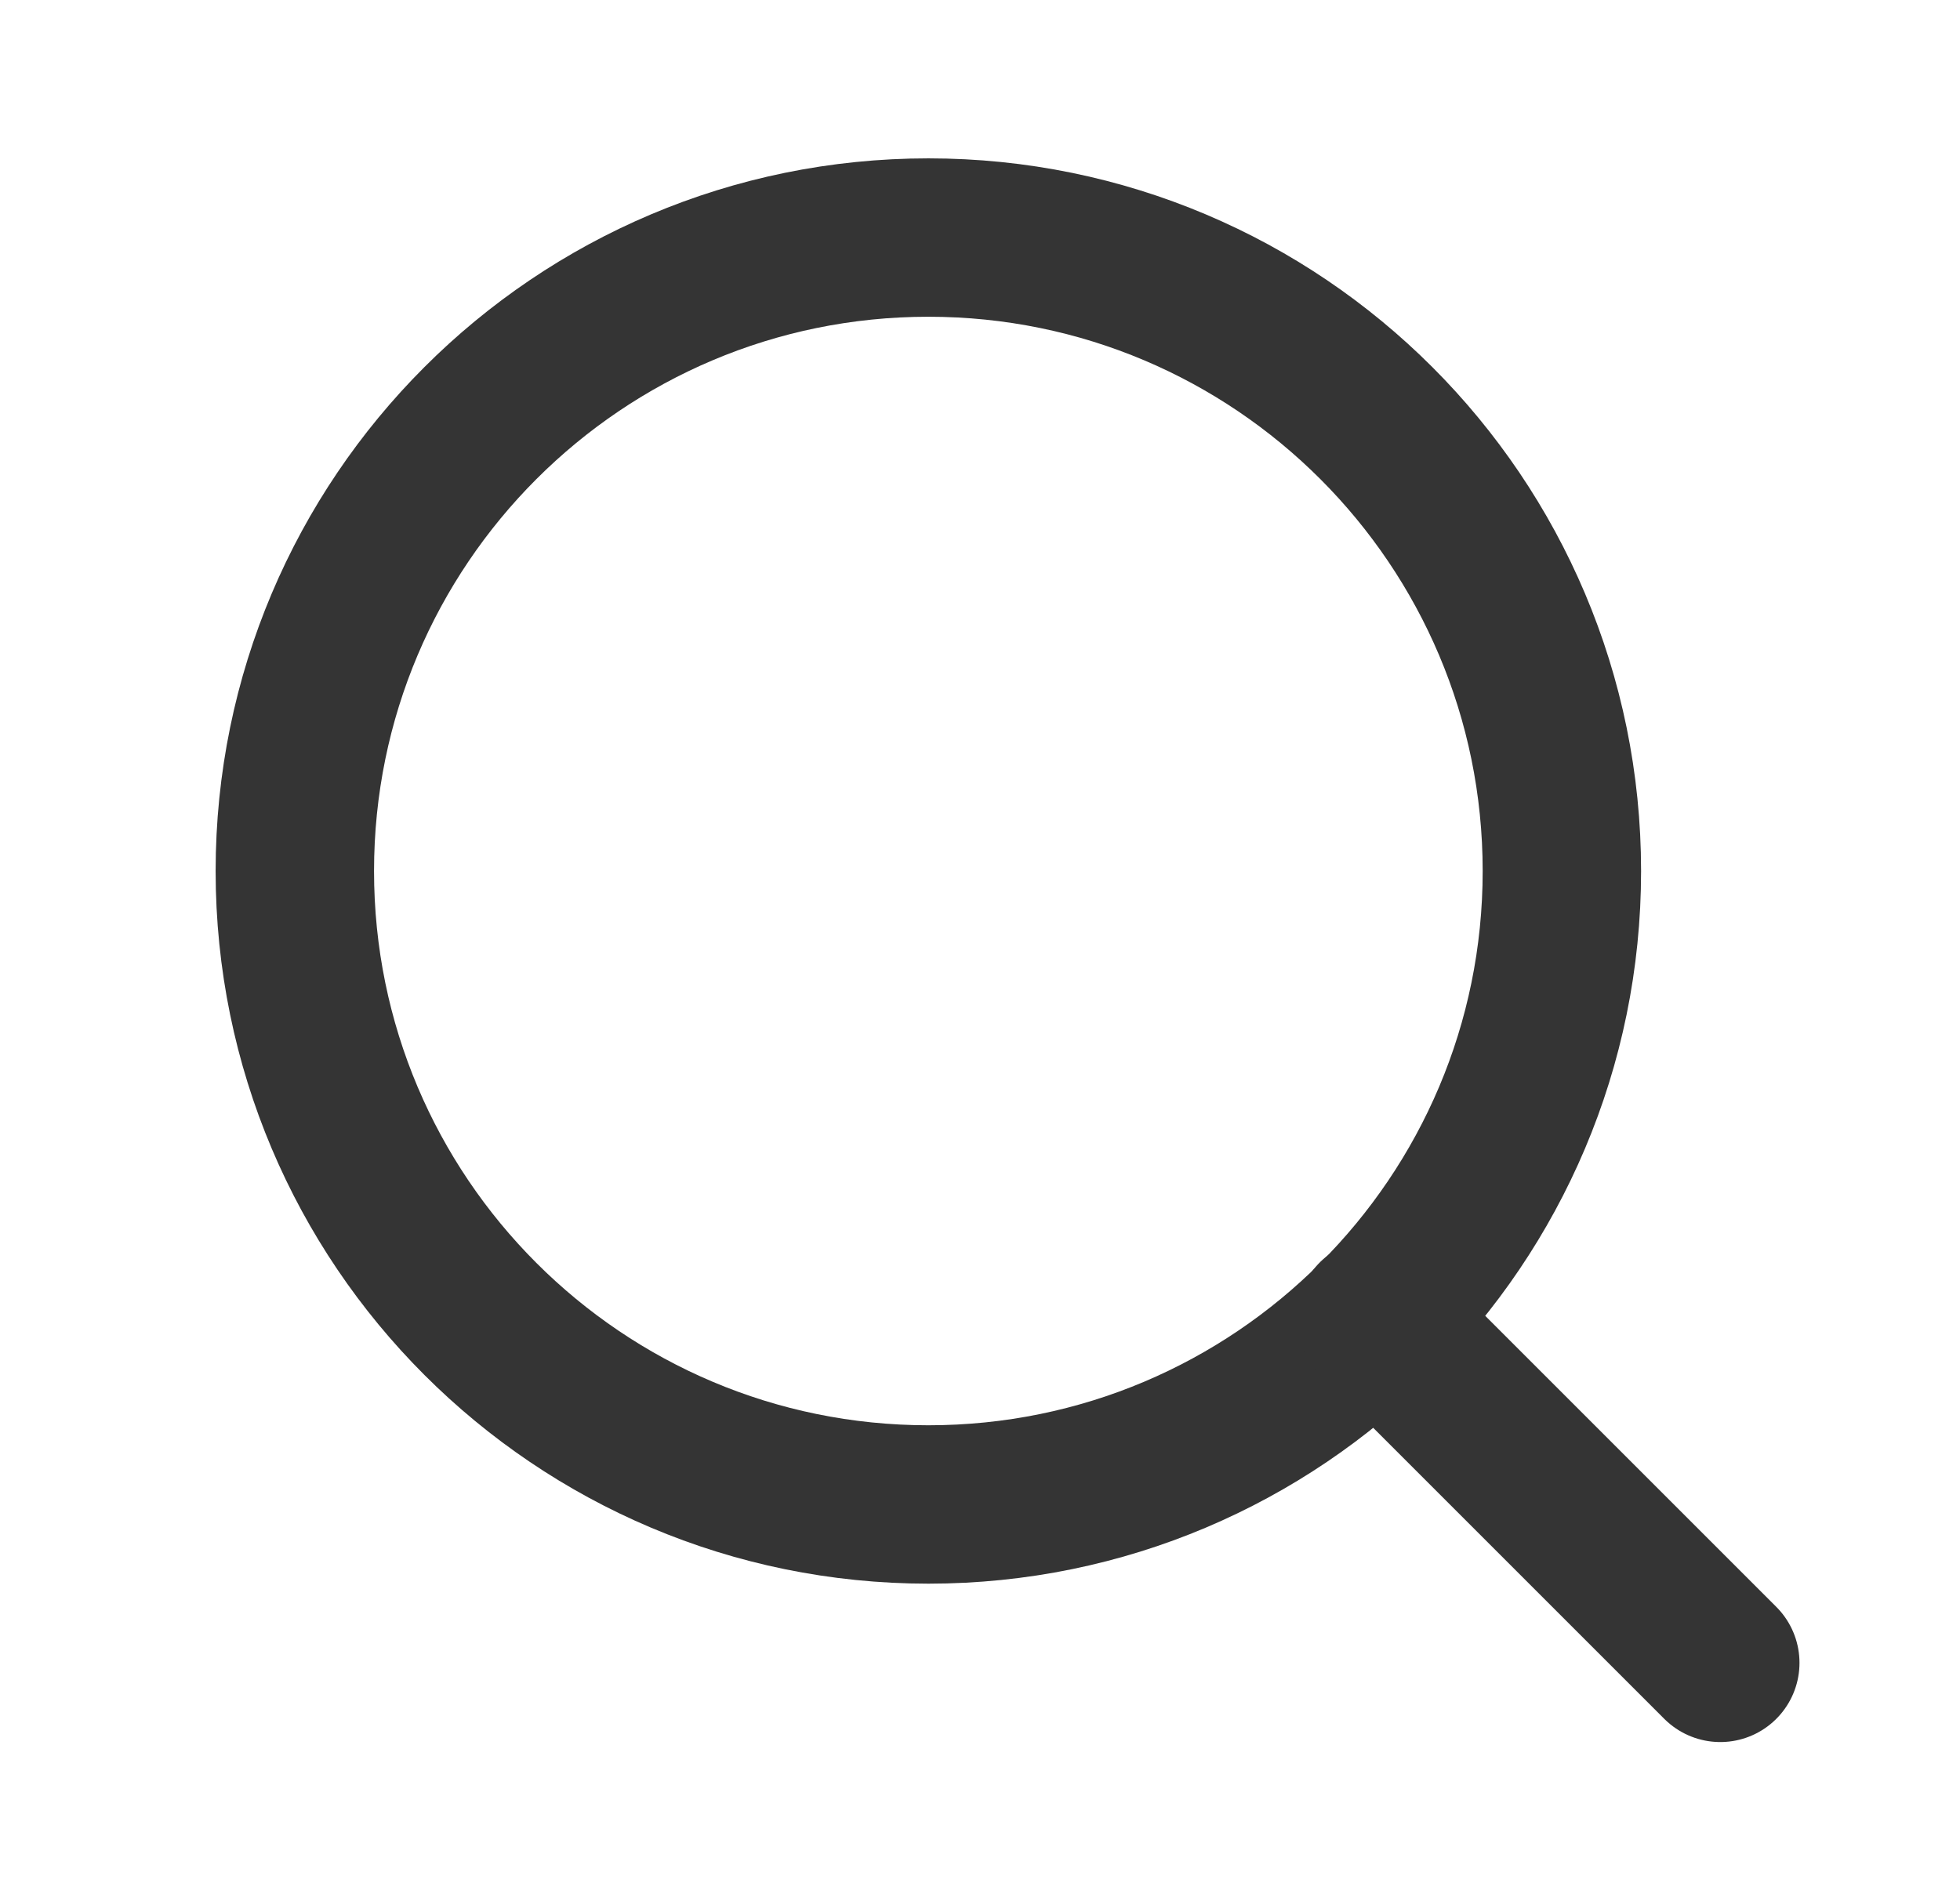
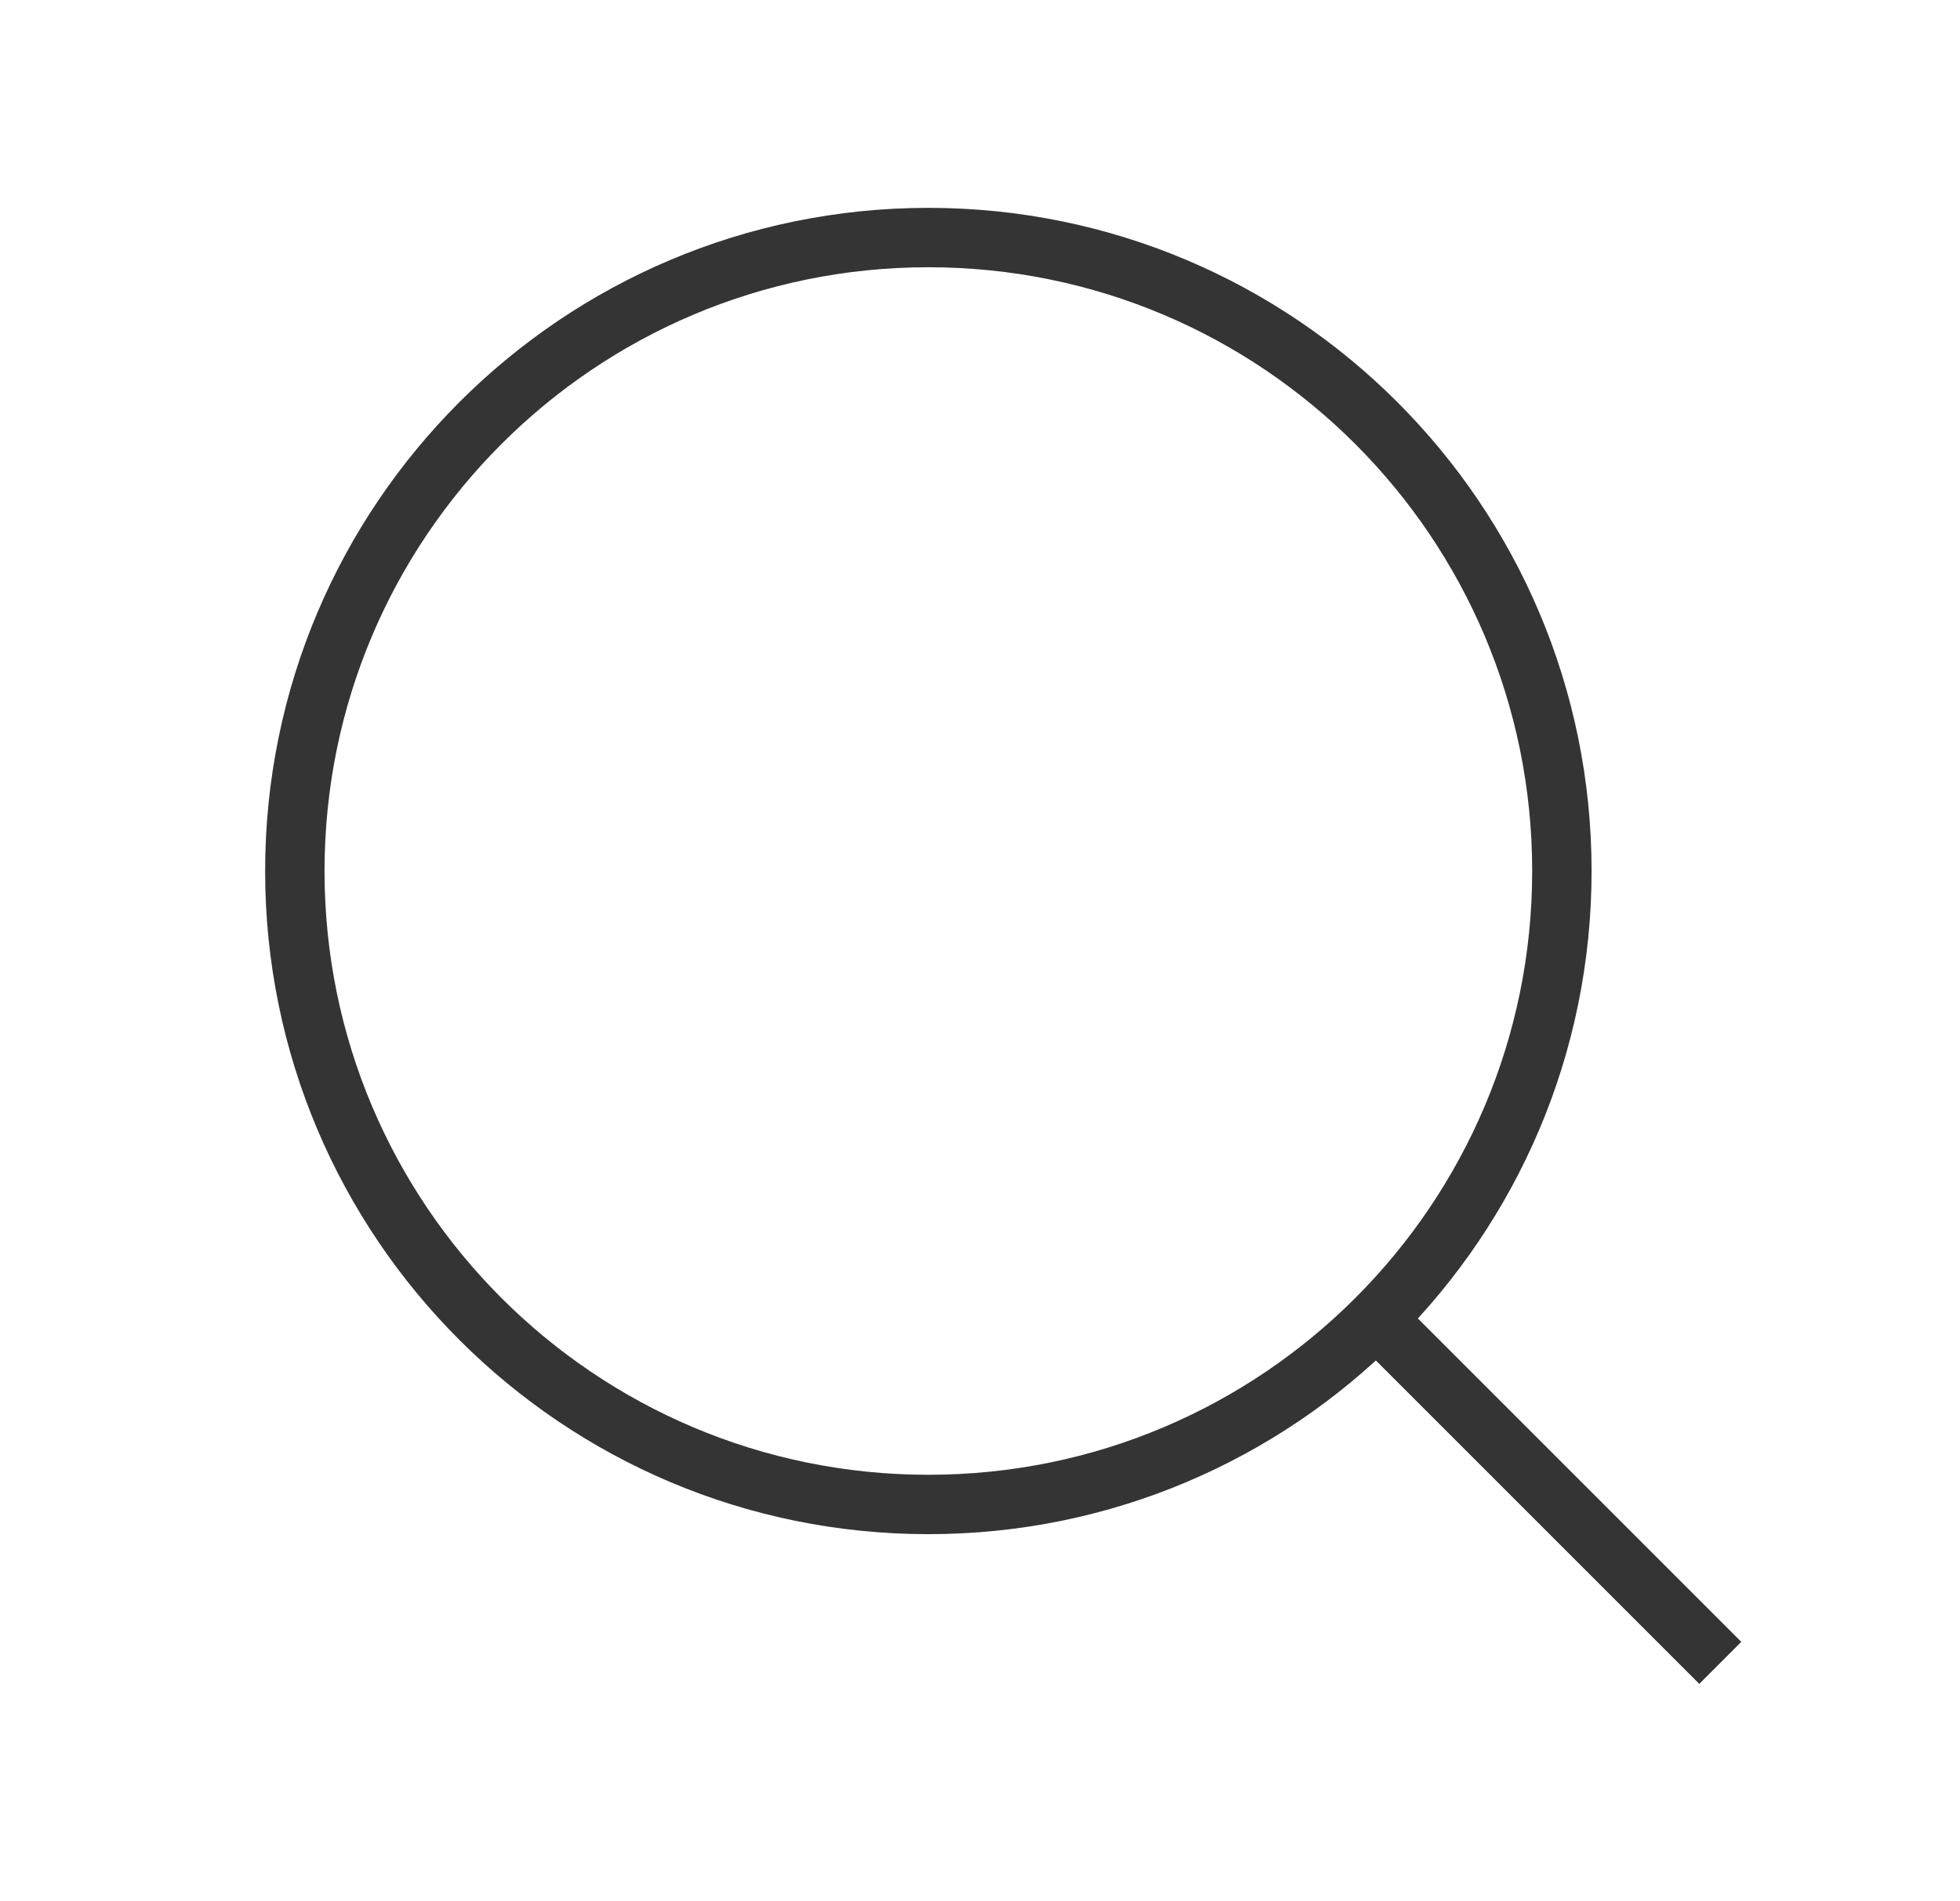
<svg xmlns="http://www.w3.org/2000/svg" width="33" height="32" viewBox="0 0 33 32" fill="none">
-   <path d="M15.631 25.333C21.522 25.333 26.297 20.558 26.297 14.667C26.297 8.776 21.522 4 15.631 4C9.74 4 4.964 8.776 4.964 14.667C4.964 20.558 9.74 25.333 15.631 25.333Z" stroke="#343434" stroke-width="2.667" stroke-linecap="round" stroke-linejoin="round" />
-   <path d="M28.964 28L23.164 22.2" stroke="#343434" stroke-width="2.667" stroke-linecap="round" stroke-linejoin="round" />
+   <path d="M15.631 25.333C21.522 25.333 26.297 20.558 26.297 14.667C26.297 8.776 21.522 4 15.631 4C9.74 4 4.964 8.776 4.964 14.667C4.964 20.558 9.74 25.333 15.631 25.333Z" stroke="#343434" strokeWidth="2.667" strokeLinecap="round" strokeLinejoin="round" />
+   <path d="M28.964 28L23.164 22.2" stroke="#343434" strokeWidth="2.667" strokeLinecap="round" strokeLinejoin="round" />
</svg>
